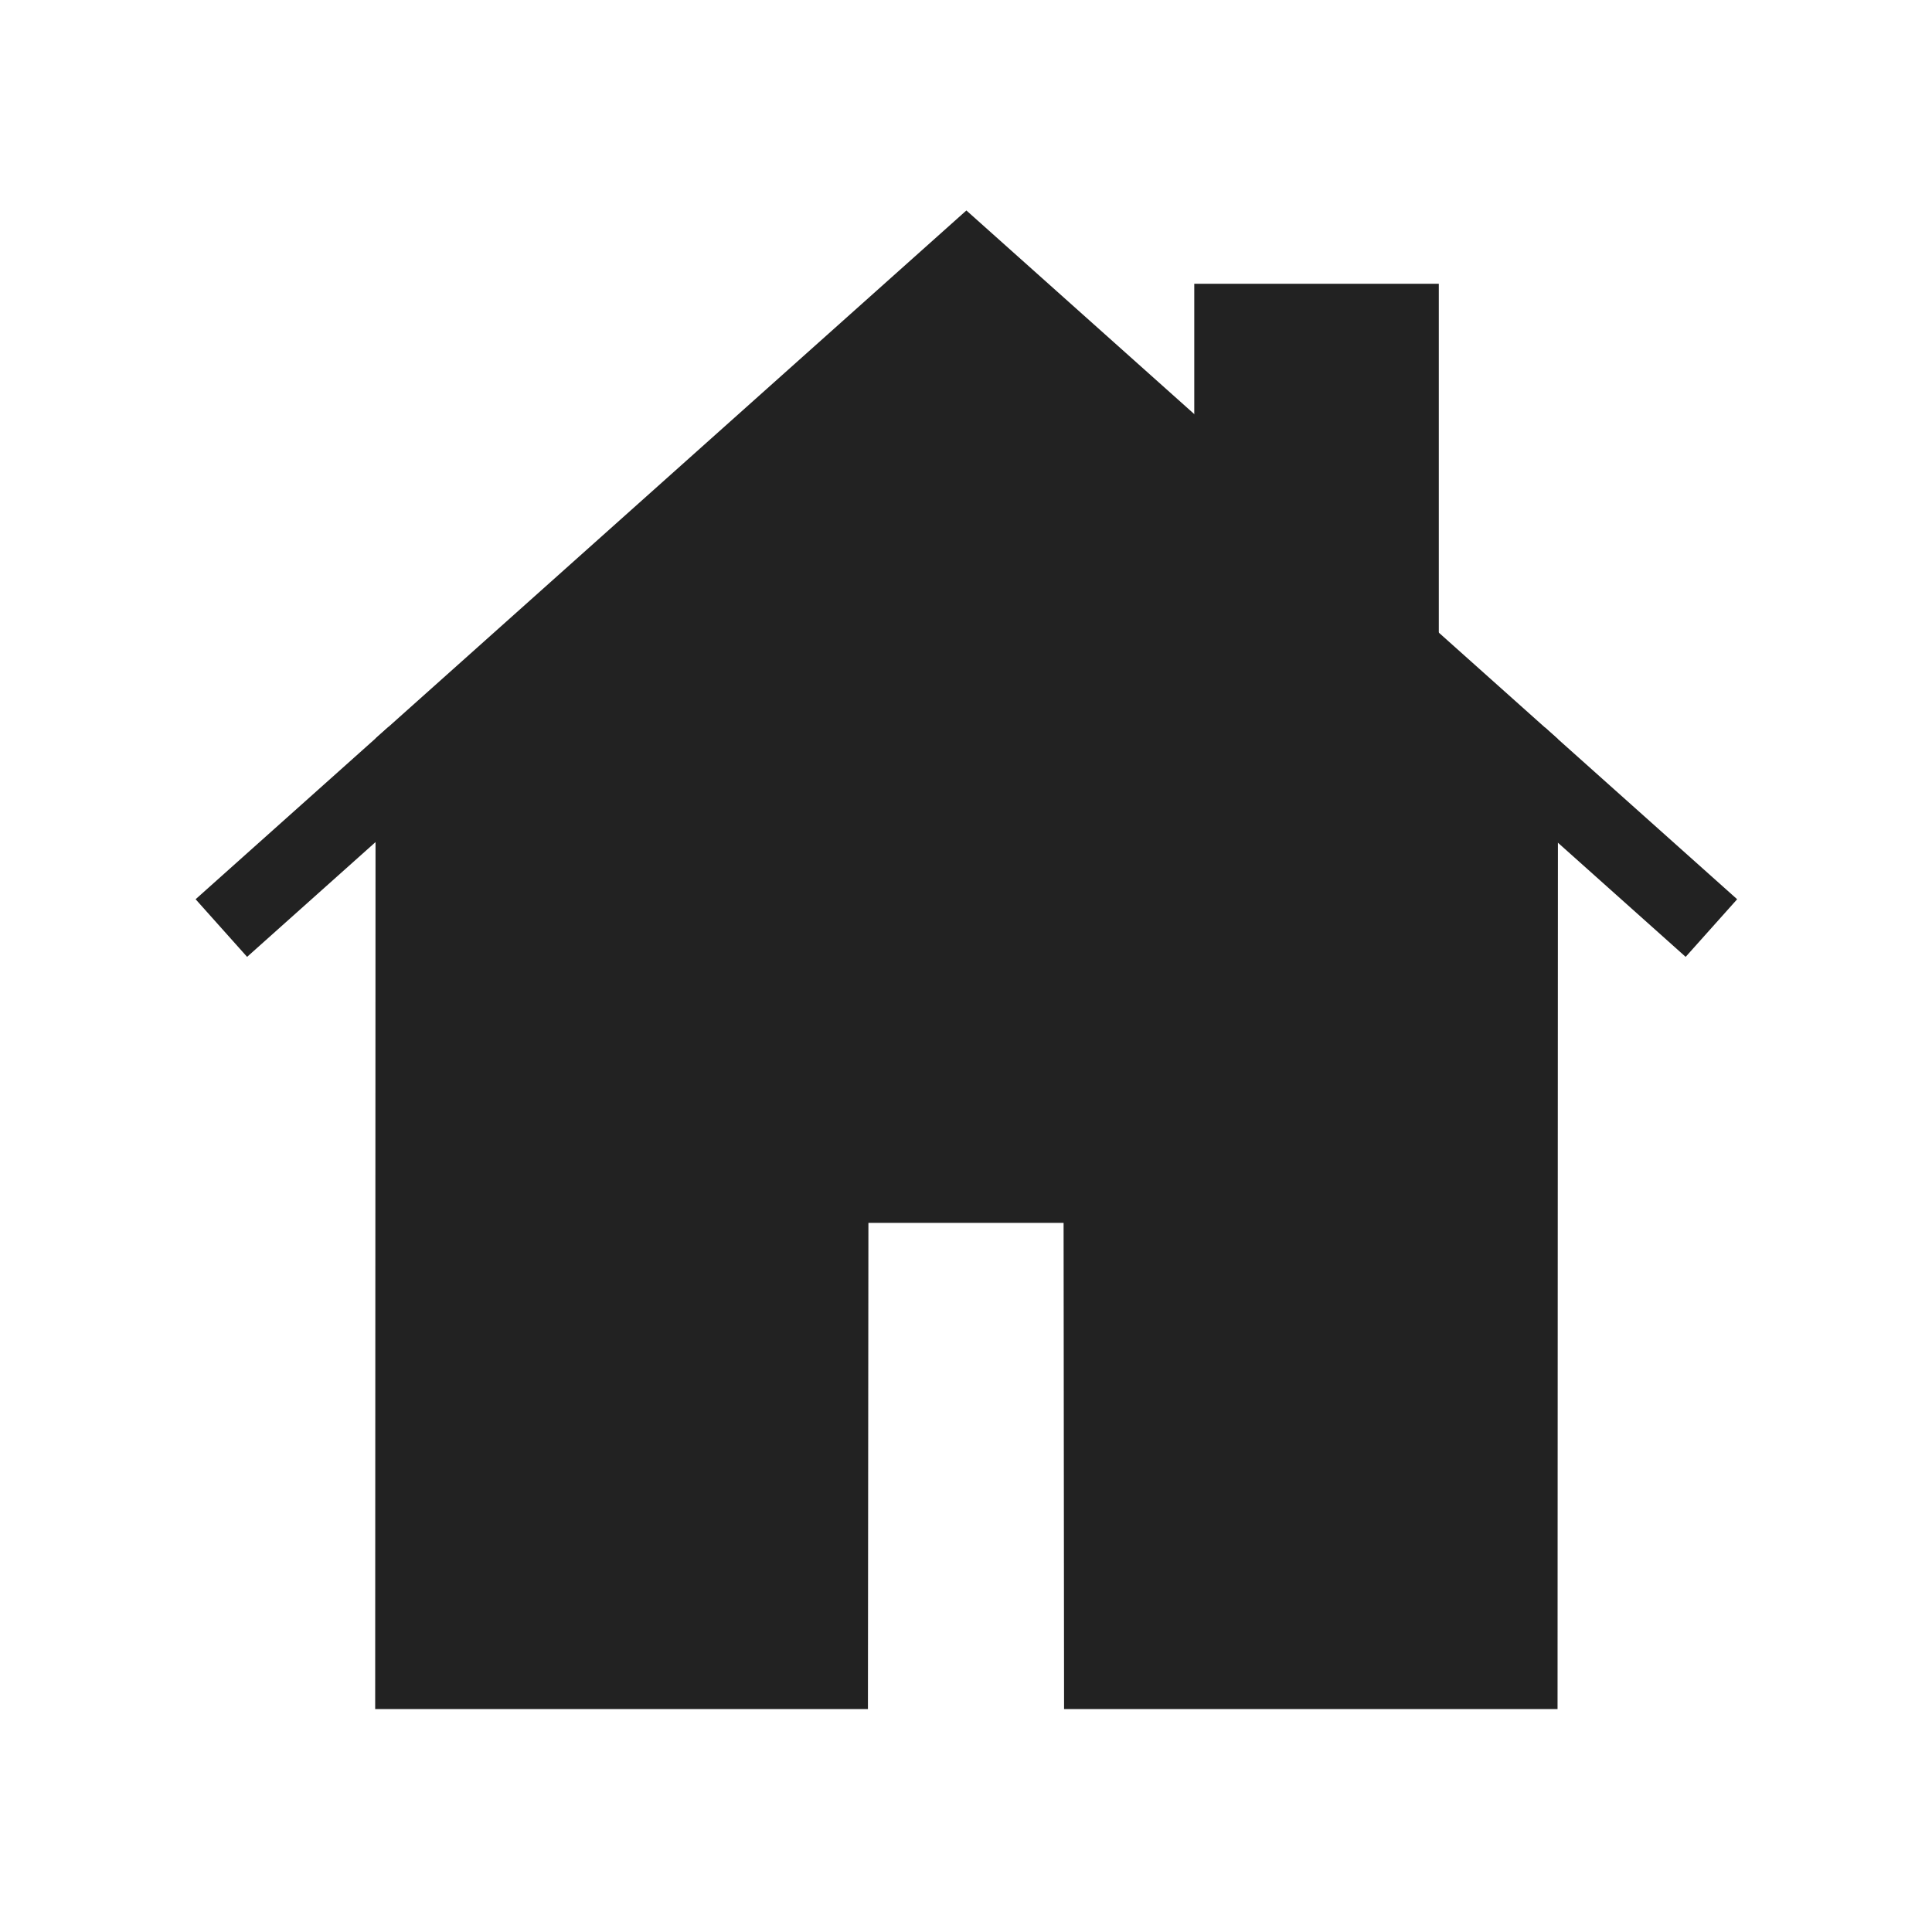
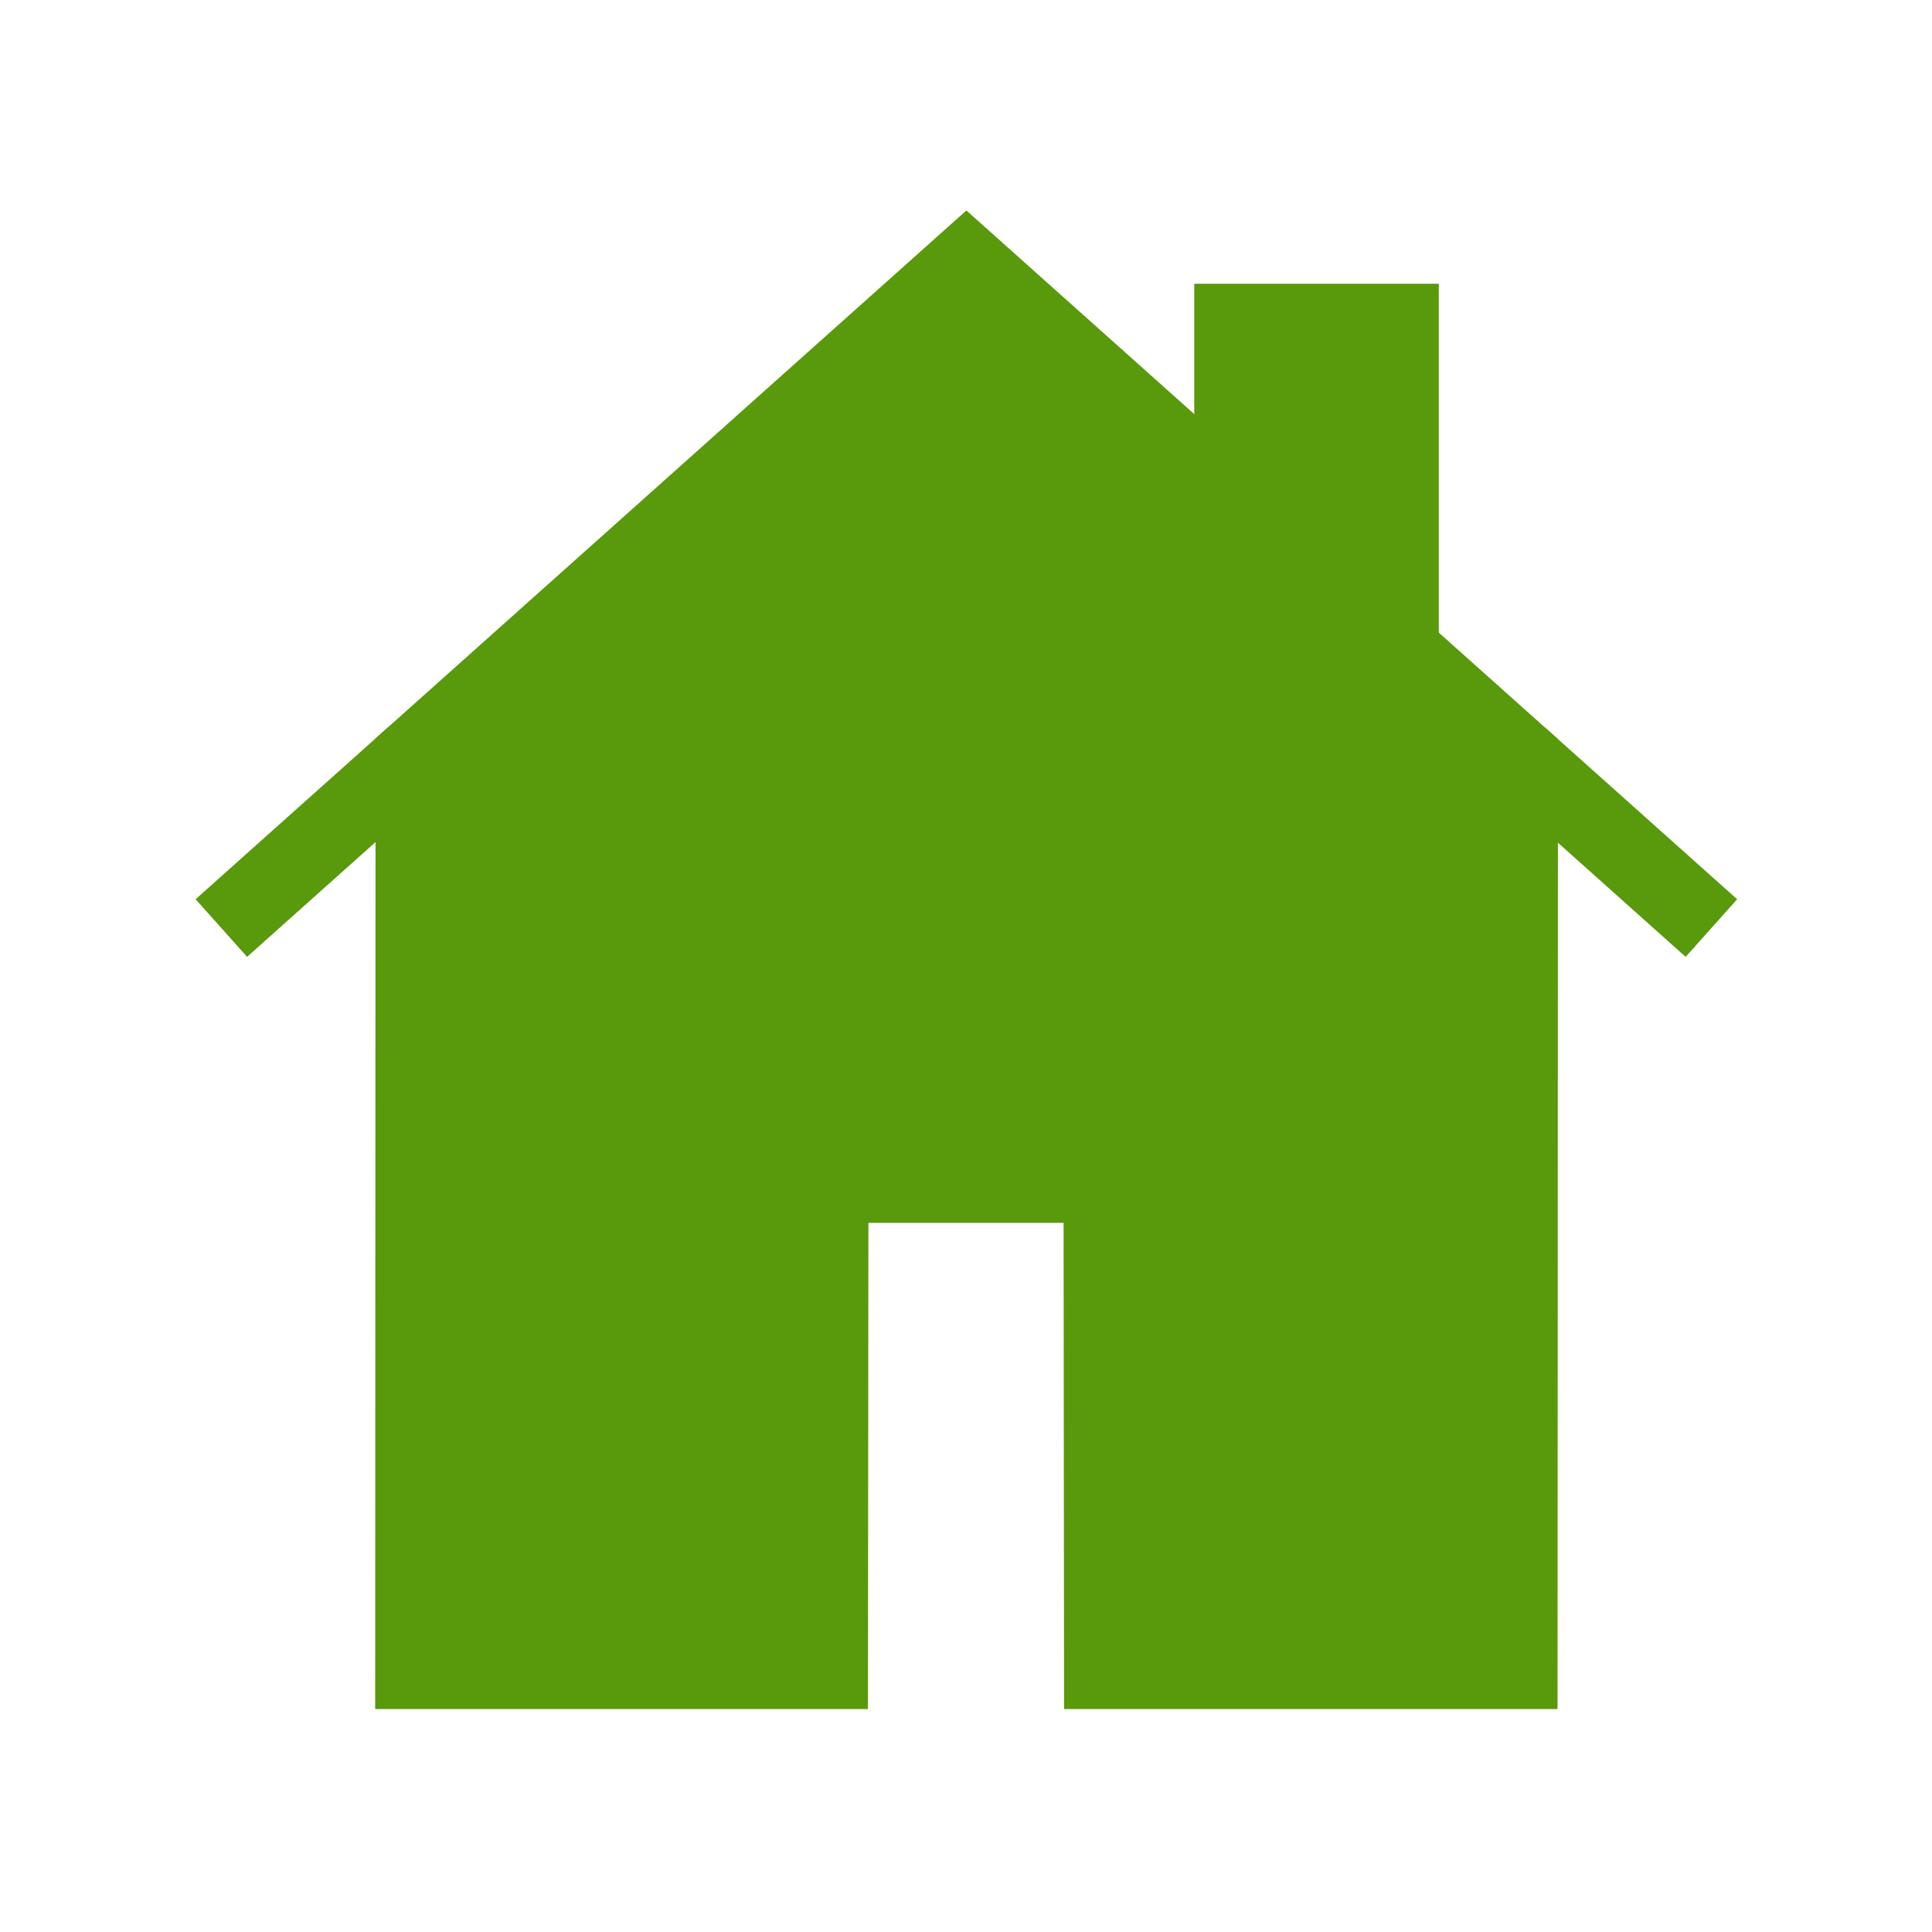
<svg xmlns="http://www.w3.org/2000/svg" version="1.1" x="0px" y="0px" viewBox="0 0 100 100" id="svg2">
  <defs id="defs10">
    </defs>
  <g transform="translate(0,-952.3622)" id="g4">
-     <path style="fill:#222;fill-rule:evenodd;stroke:#222;stroke-width:4;stroke-linecap:butt;stroke-linejoin:miter;stroke-miterlimit:4;stroke-dasharray:none;stroke-opacity:1;fill-opacity:1" d="M 50.02 13.576 L 21.439 39.115 L 21.42 86.461 L 42.926 86.461 L 42.951 61.295 L 57.049 61.295 L 57.074 86.461 L 78.619 86.461 L 78.639 39.15 L 50.02 13.576 z " id="path4175" transform="translate(0,952.3622)" />
-     <path style="fill:#222;fill-rule:evenodd;stroke:#222;stroke-width:4;stroke-linecap:butt;stroke-linejoin:miter;stroke-miterlimit:4;stroke-dasharray:none;stroke-opacity:1;fill-opacity:1" d="m 63.815,25.904 0,-9.217 8.657,0 -2e-6,16.954 z" id="path4193" transform="translate(0,952.3622)" />
-     <path style="fill:none;fill-rule:evenodd;stroke:#222;stroke-width:4;stroke-linecap:butt;stroke-linejoin:miter;stroke-miterlimit:4;stroke-dasharray:none;stroke-opacity:1" d="m 21.439,991.478 -9.982,8.92" id="path4177" />
-     <path style="fill:none;fill-rule:evenodd;stroke:#222;stroke-width:4;stroke-linecap:butt;stroke-linejoin:miter;stroke-miterlimit:4;stroke-dasharray:none;stroke-opacity:1" d="m 88.582,1000.398 -9.943,-8.885" id="path4170" />
+     <path style="fill:#59990c;fill-rule:evenodd;stroke:#59990c;stroke-width:4;stroke-linecap:butt;stroke-linejoin:miter;stroke-miterlimit:4;stroke-dasharray:none;stroke-opacity:1;fill-opacity:1" d="M 50.02 13.576 L 21.439 39.115 L 21.42 86.461 L 42.926 86.461 L 42.951 61.295 L 57.049 61.295 L 57.074 86.461 L 78.619 86.461 L 78.639 39.15 L 50.02 13.576 z " id="path4175" transform="translate(0,952.3622)" />
+     <path style="fill:#59990c;fill-rule:evenodd;stroke:#59990c;stroke-width:4;stroke-linecap:butt;stroke-linejoin:miter;stroke-miterlimit:4;stroke-dasharray:none;stroke-opacity:1;fill-opacity:1" d="m 63.815,25.904 0,-9.217 8.657,0 -2e-6,16.954 z" id="path4193" transform="translate(0,952.3622)" />
+     <path style="fill:none;fill-rule:evenodd;stroke:#59990c;stroke-width:4;stroke-linecap:butt;stroke-linejoin:miter;stroke-miterlimit:4;stroke-dasharray:none;stroke-opacity:1" d="m 21.439,991.478 -9.982,8.92" id="path4177" />
+     <path style="fill:none;fill-rule:evenodd;stroke:#59990c;stroke-width:4;stroke-linecap:butt;stroke-linejoin:miter;stroke-miterlimit:4;stroke-dasharray:none;stroke-opacity:1" d="m 88.582,1000.398 -9.943,-8.885" id="path4170" />
  </g>
</svg>
